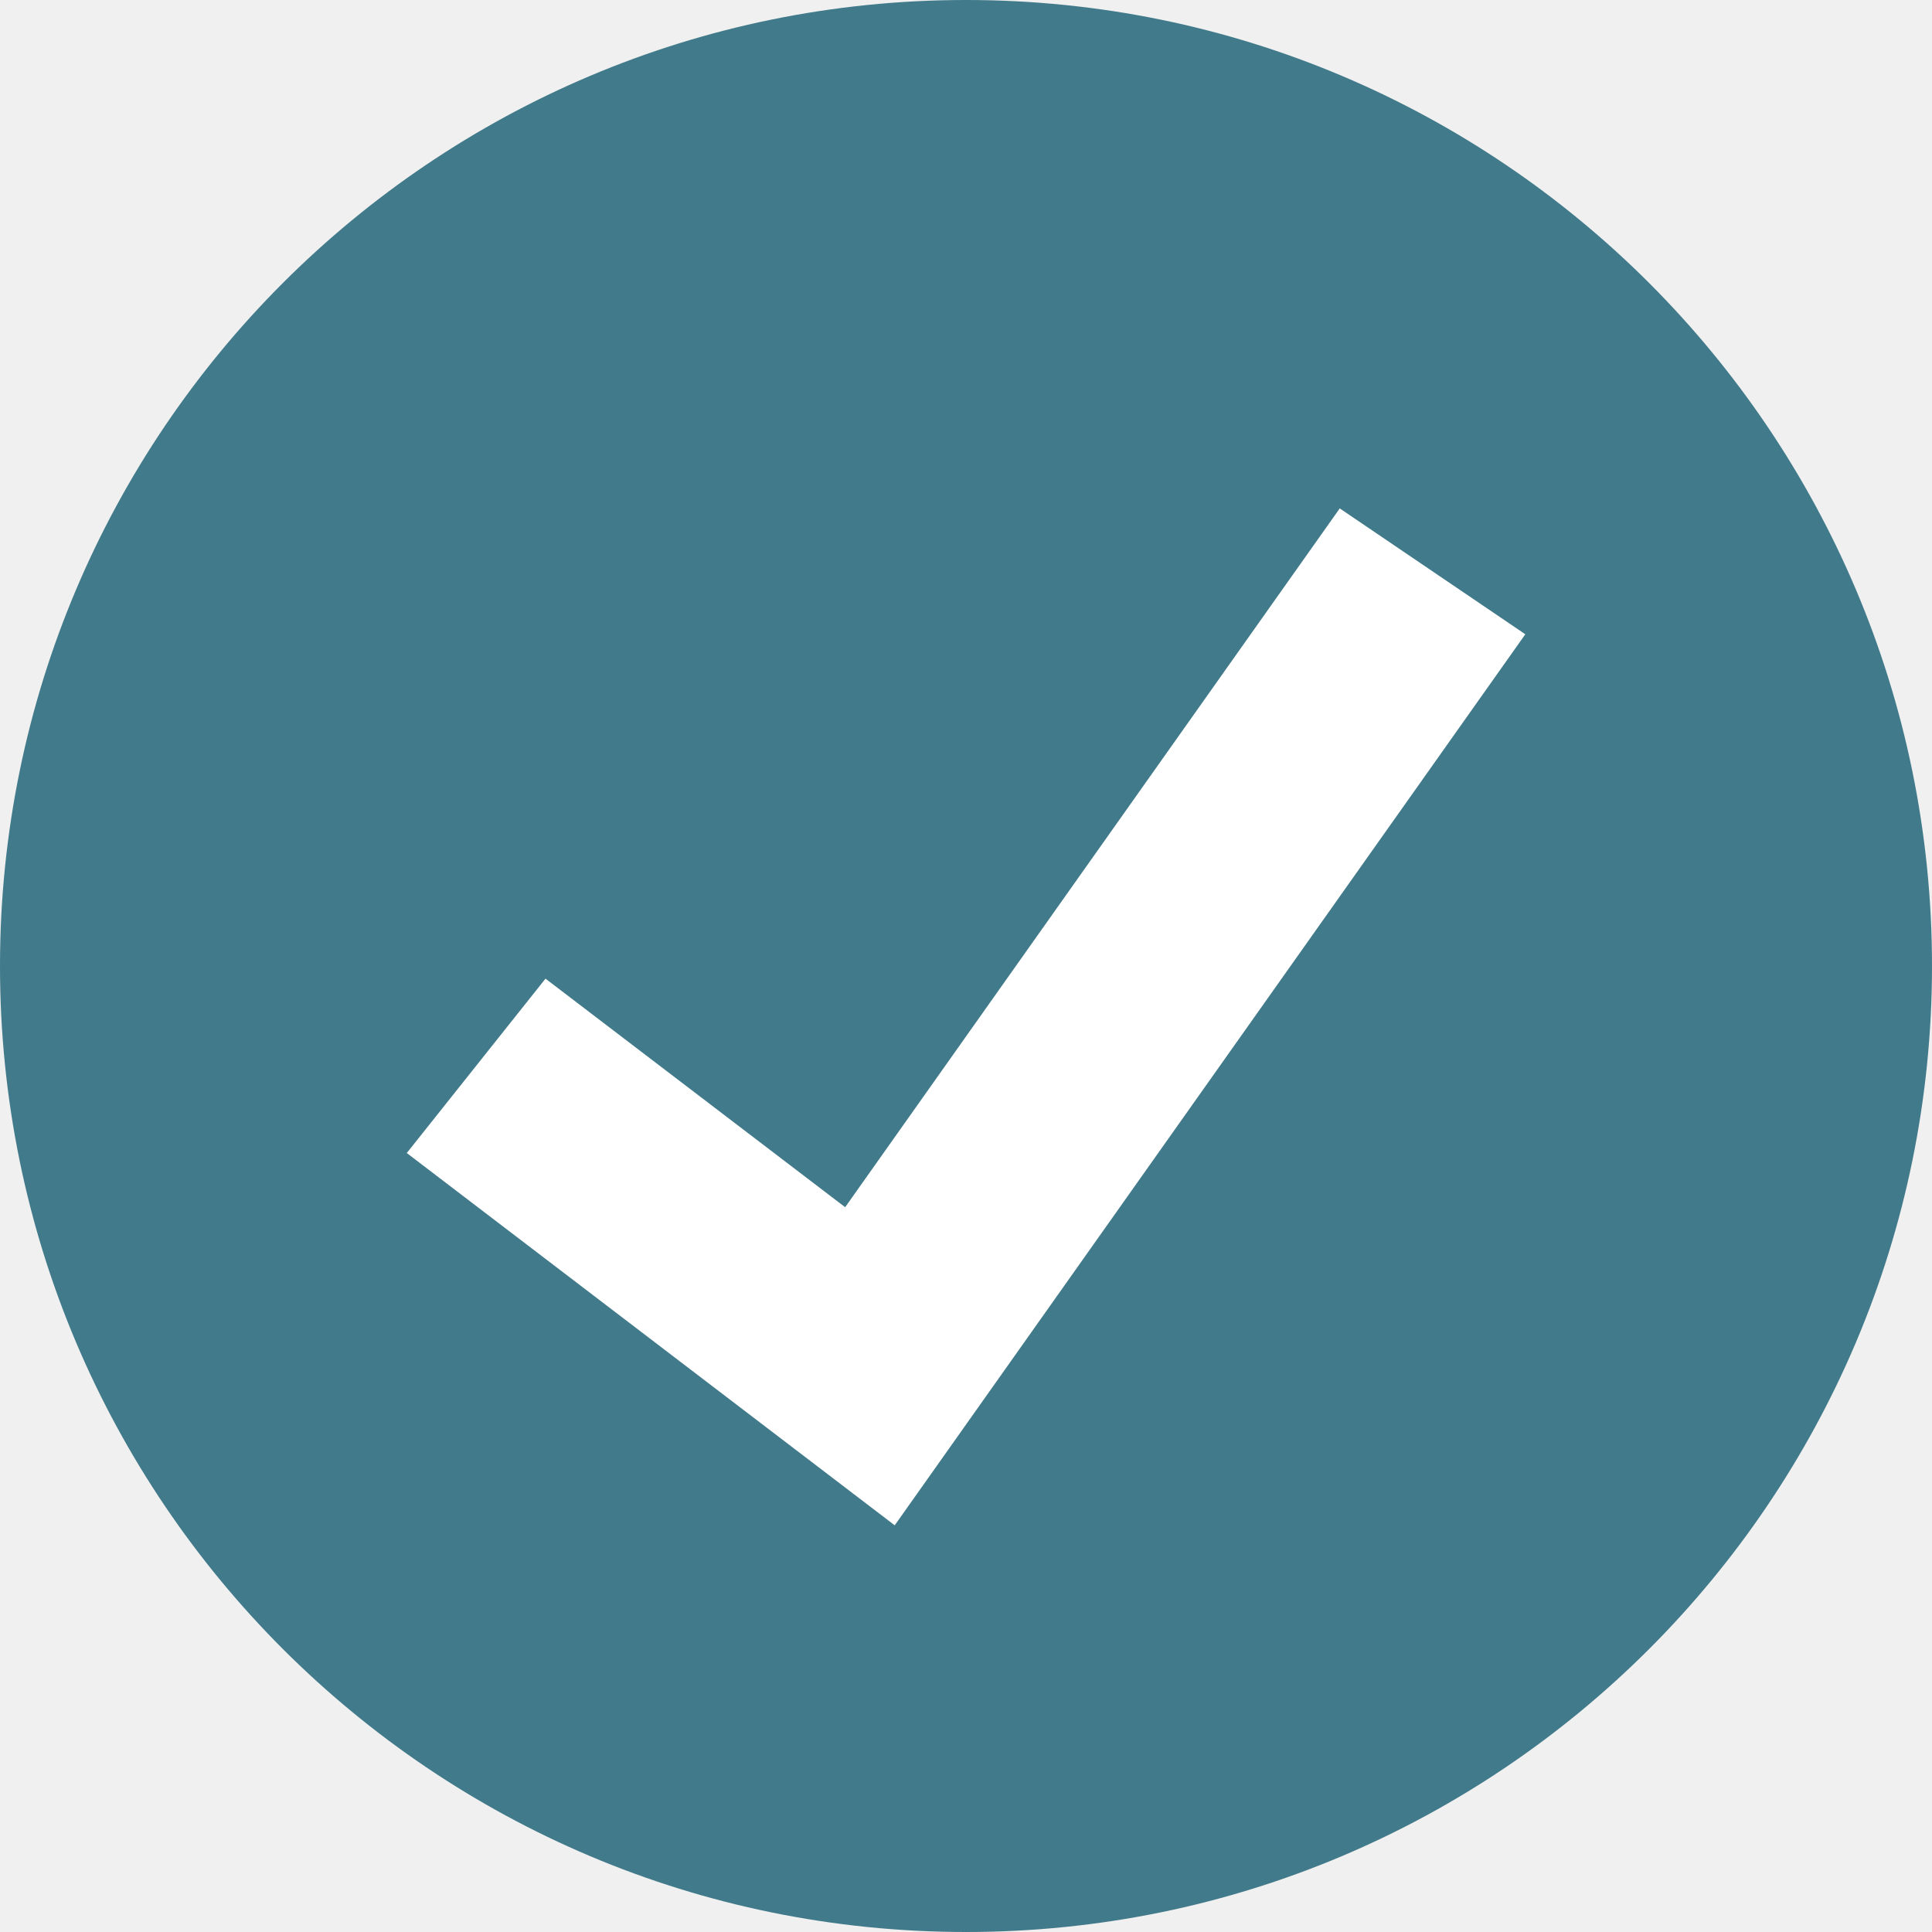
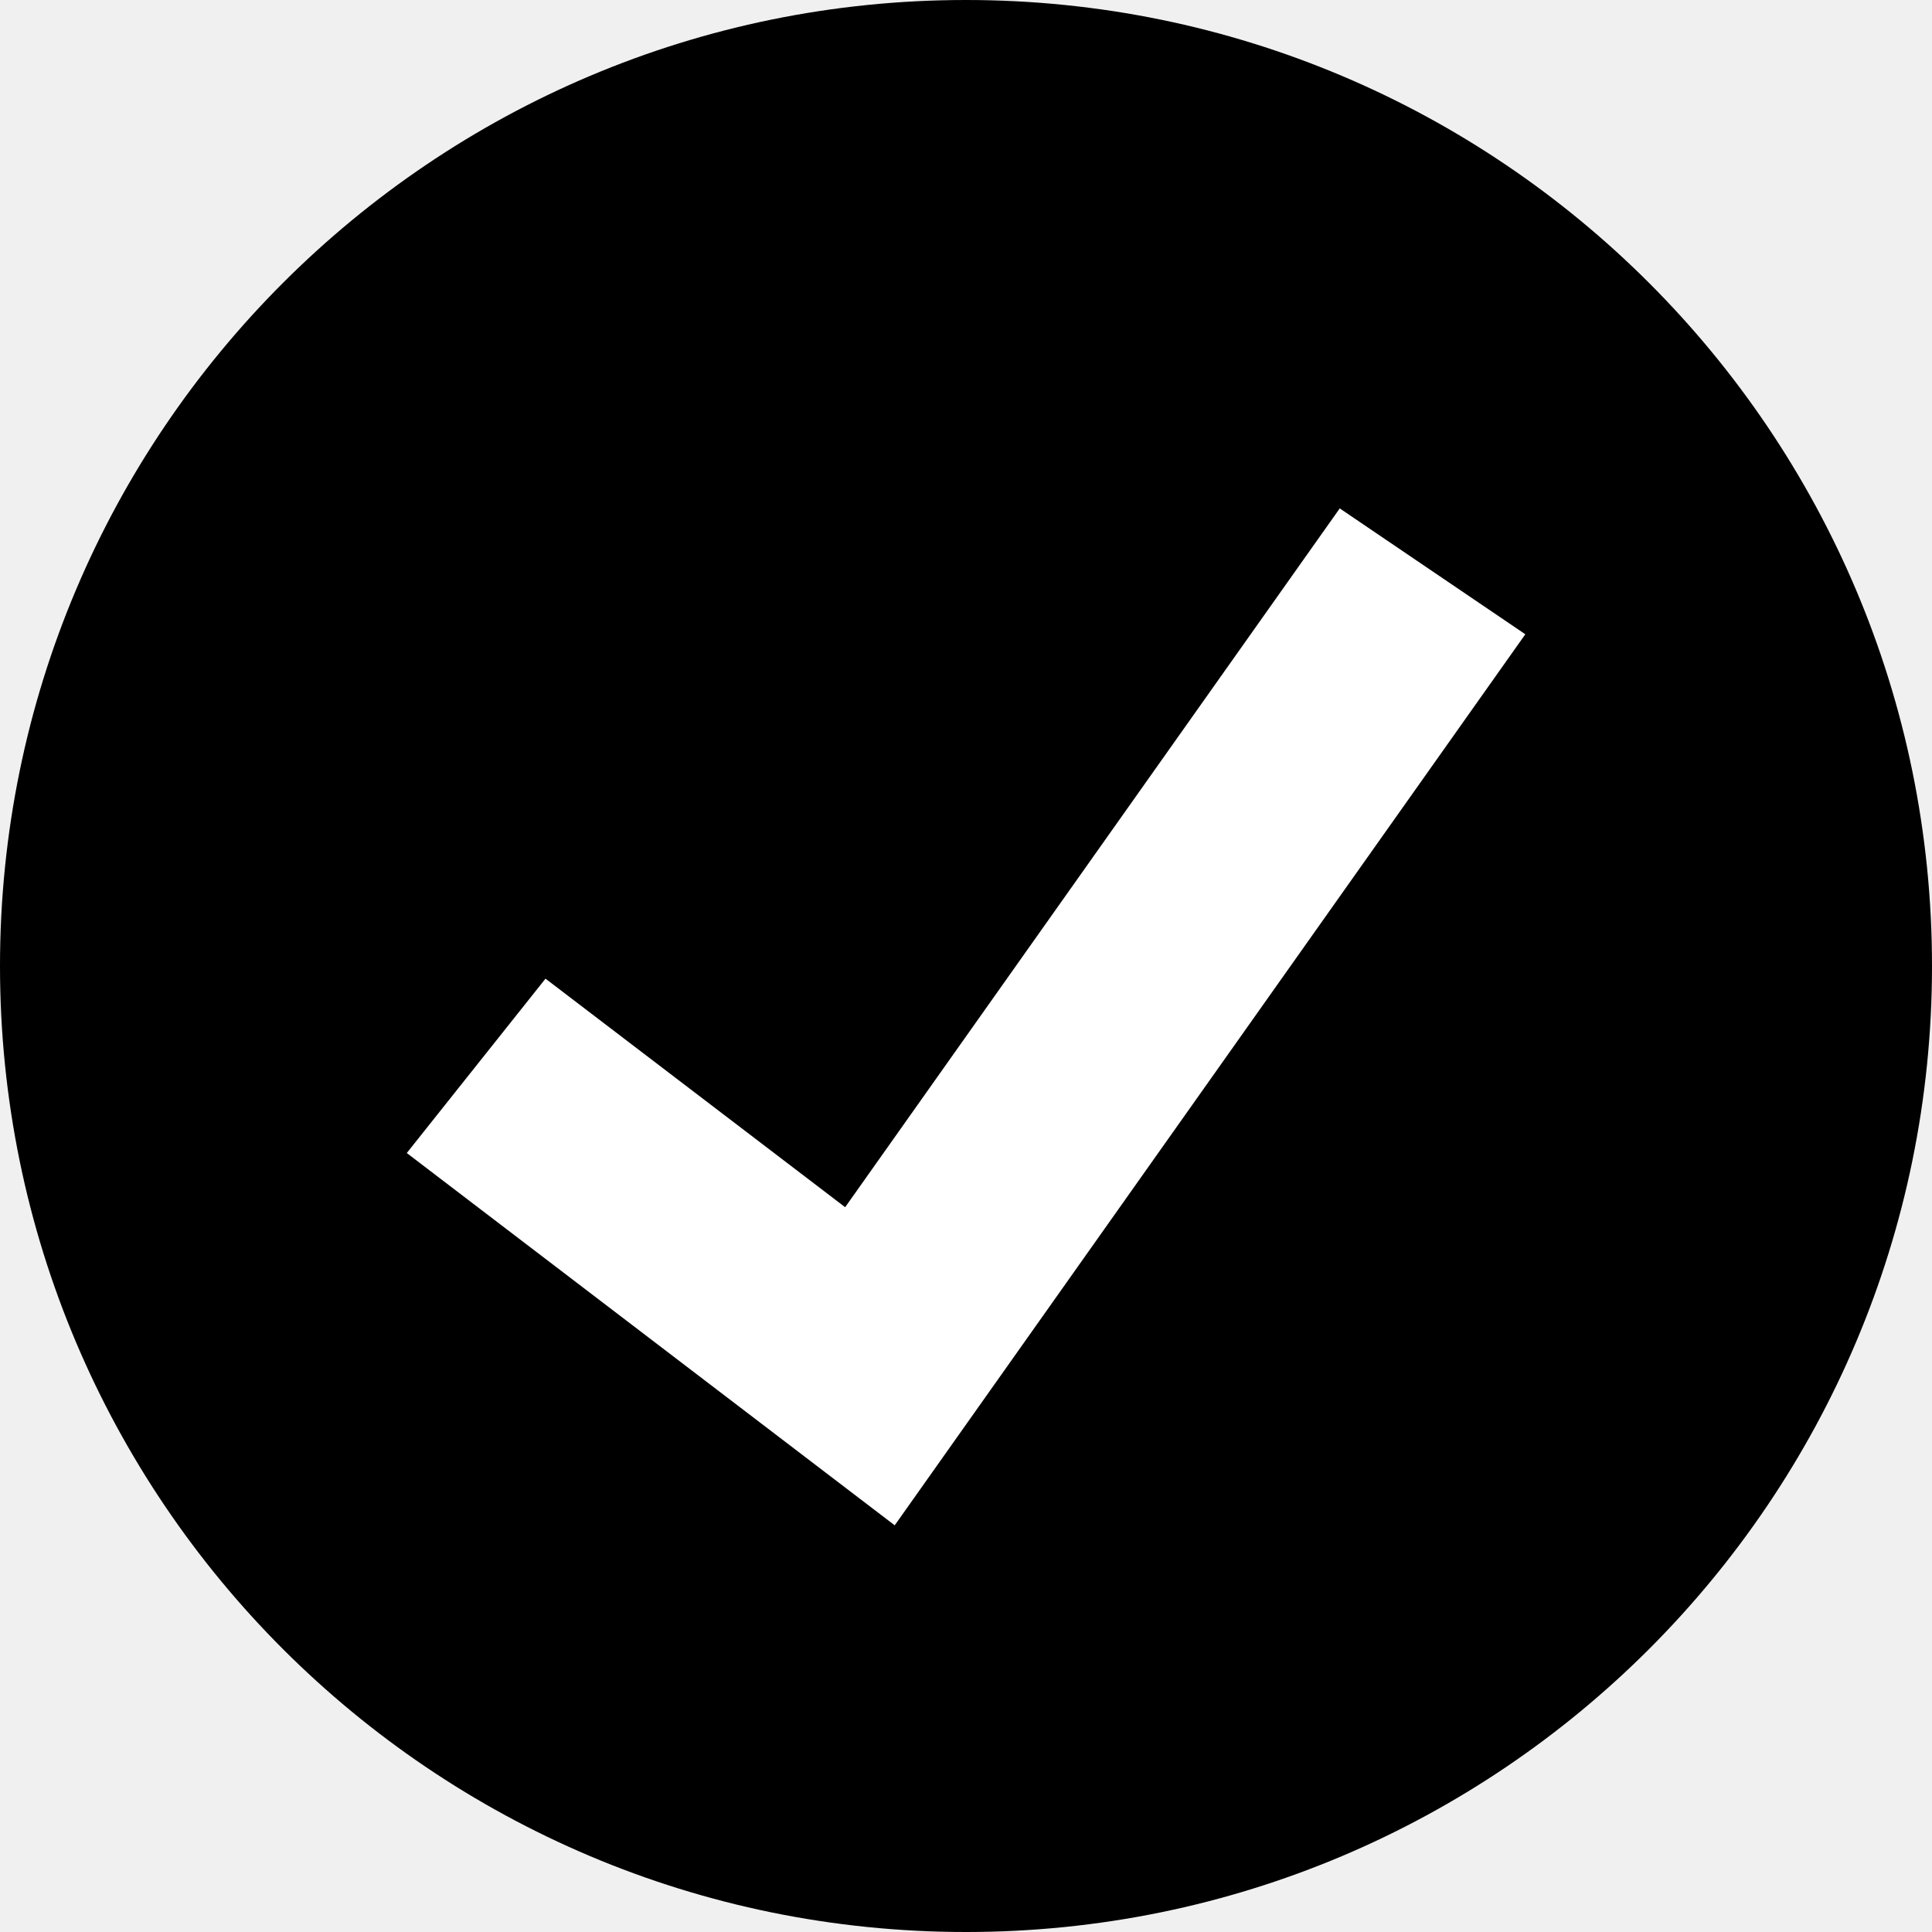
- <svg xmlns="http://www.w3.org/2000/svg" width="20" height="20" viewBox="2 2 20 20" fill="none">
-   <path d="M12 22C17.523 22 22 17.523 22 12C22 6.477 17.523 2 12 2C6.477 2 2 6.477 2 12C2 17.523 6.477 22 12 22Z" fill="#417A8A" />
+ <svg xmlns="http://www.w3.org/2000/svg" width="20" height="20" viewBox="2 2 20 20">
+   <path d="M12 22C17.523 22 22 17.523 22 12C22 6.477 17.523 2 12 2C6.477 2 2 6.477 2 12C2 17.523 6.477 22 12 22Z" />
  <path d="M11.262 17.79L6.211 13.936L7.647 12.131L10.749 14.497L15.869 7.263L17.79 8.566L11.262 17.79Z" fill="white" />
</svg>
